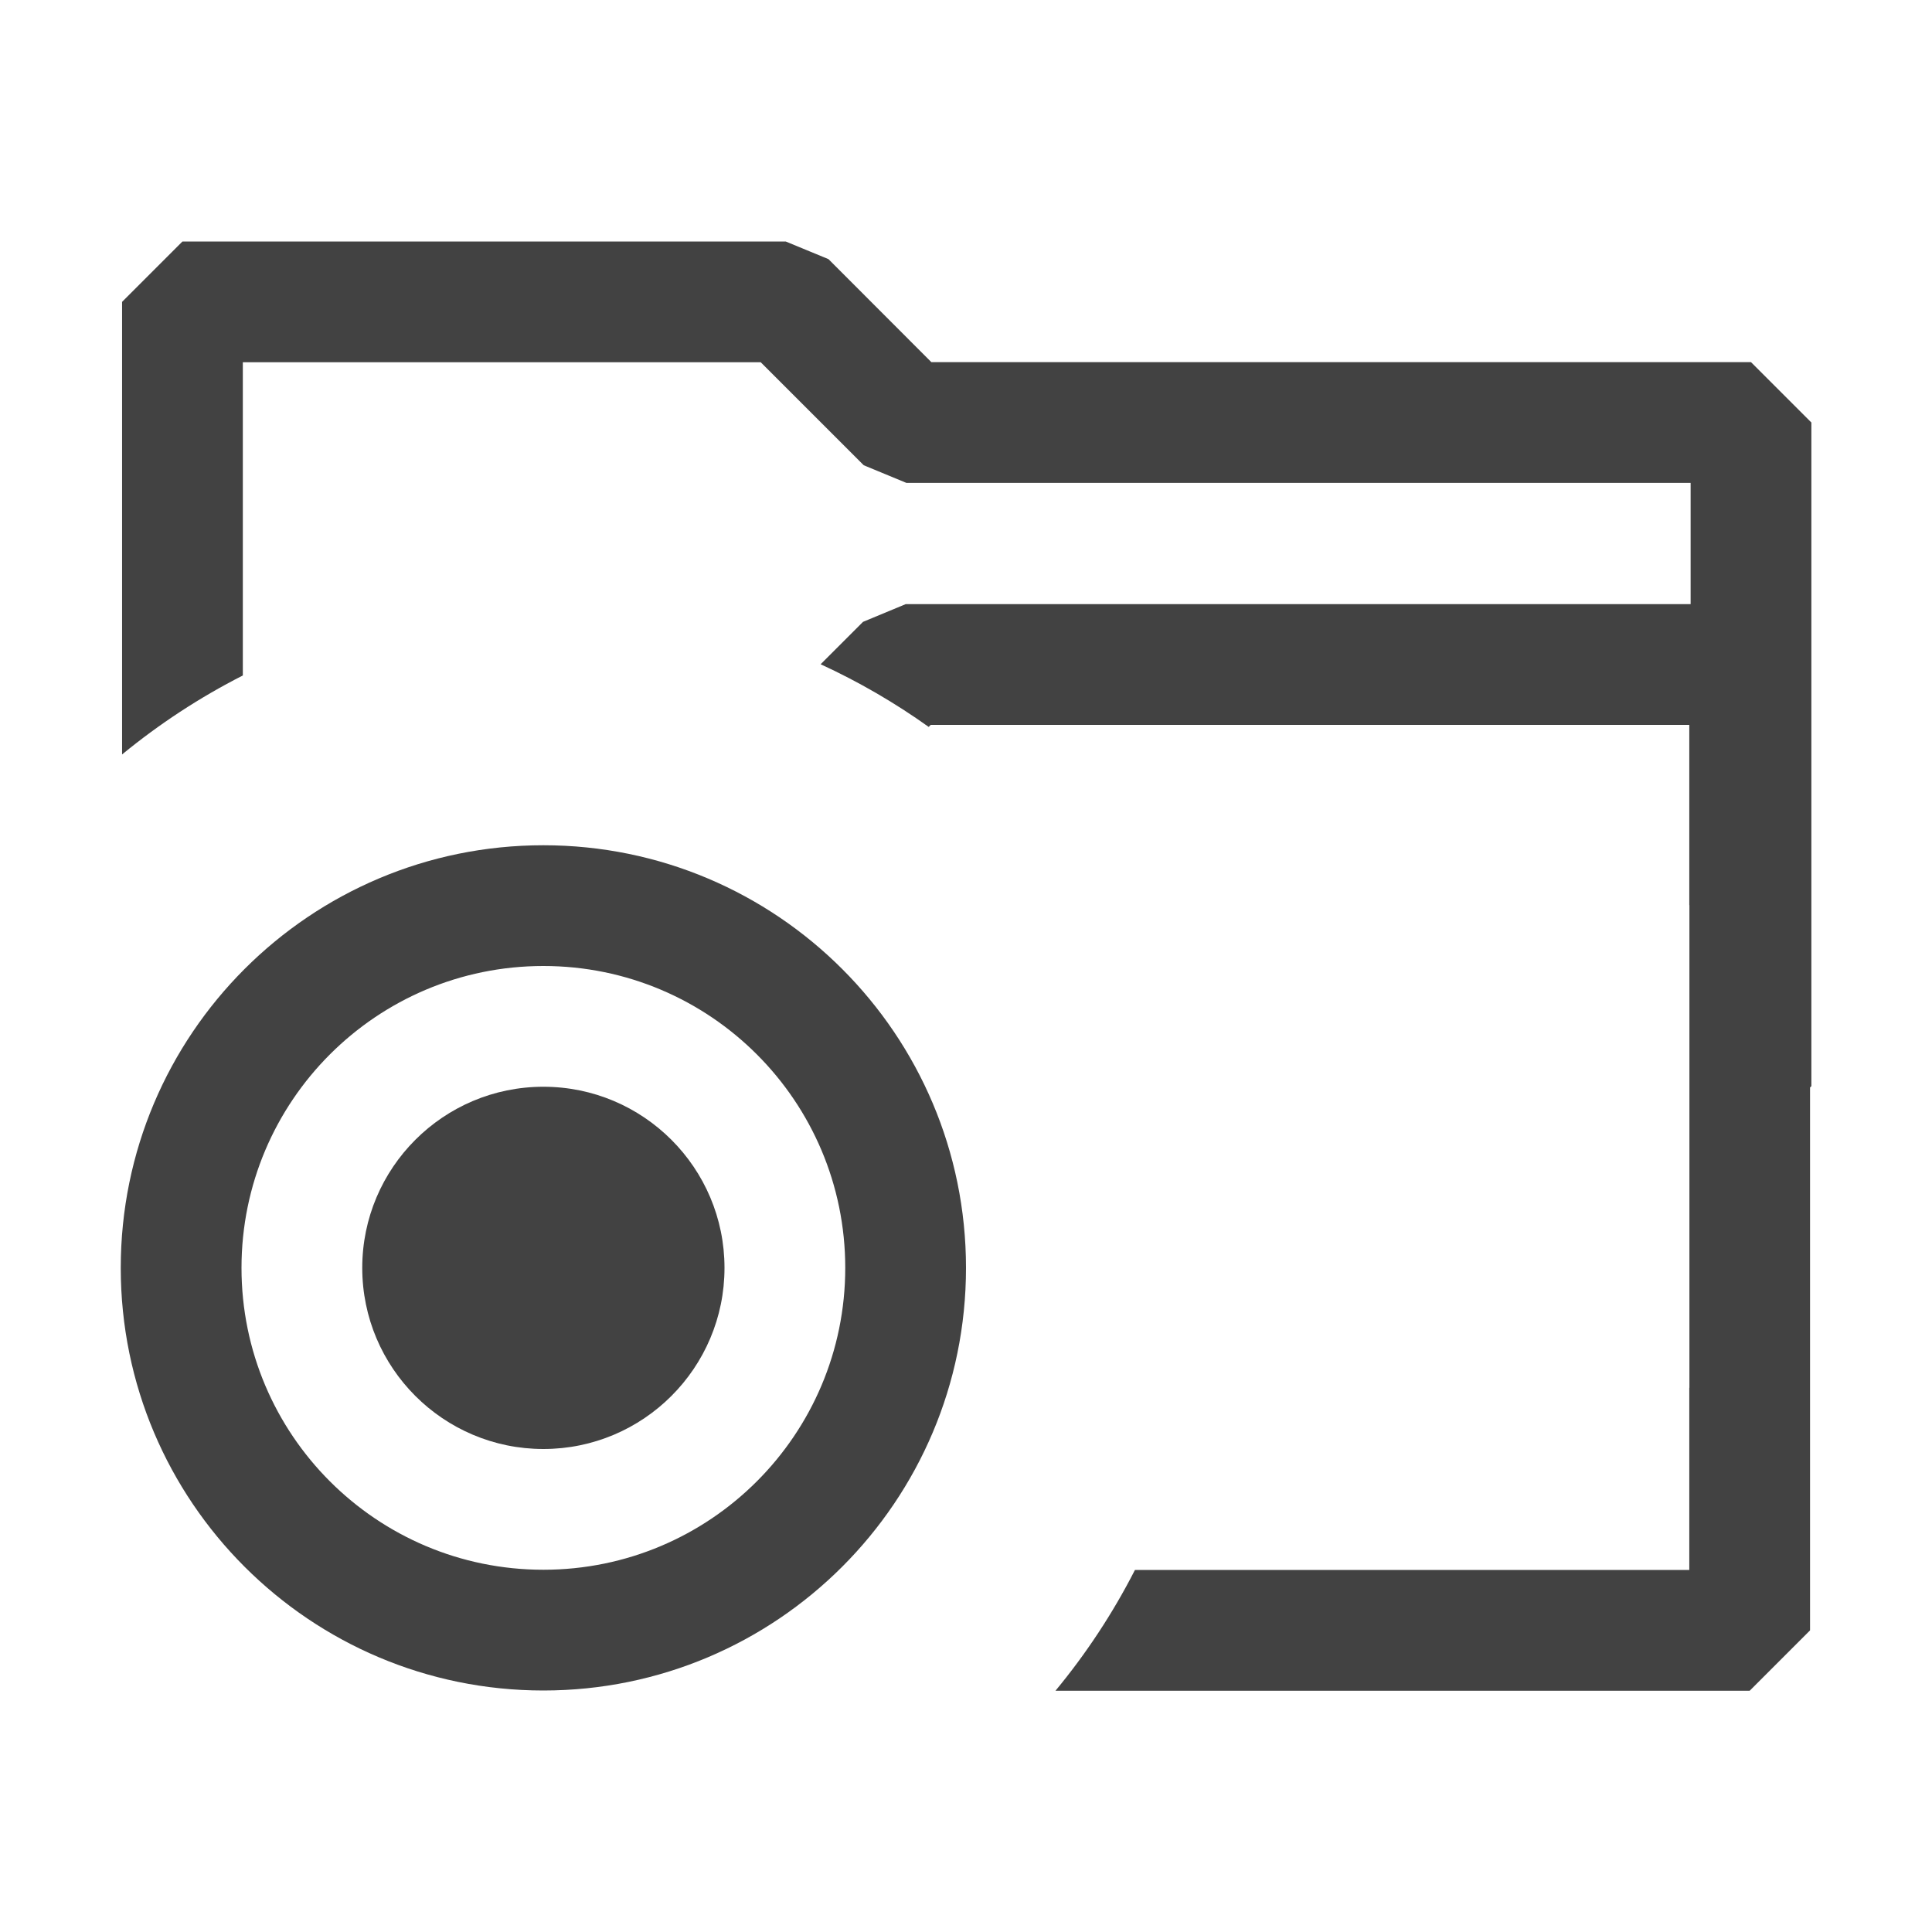
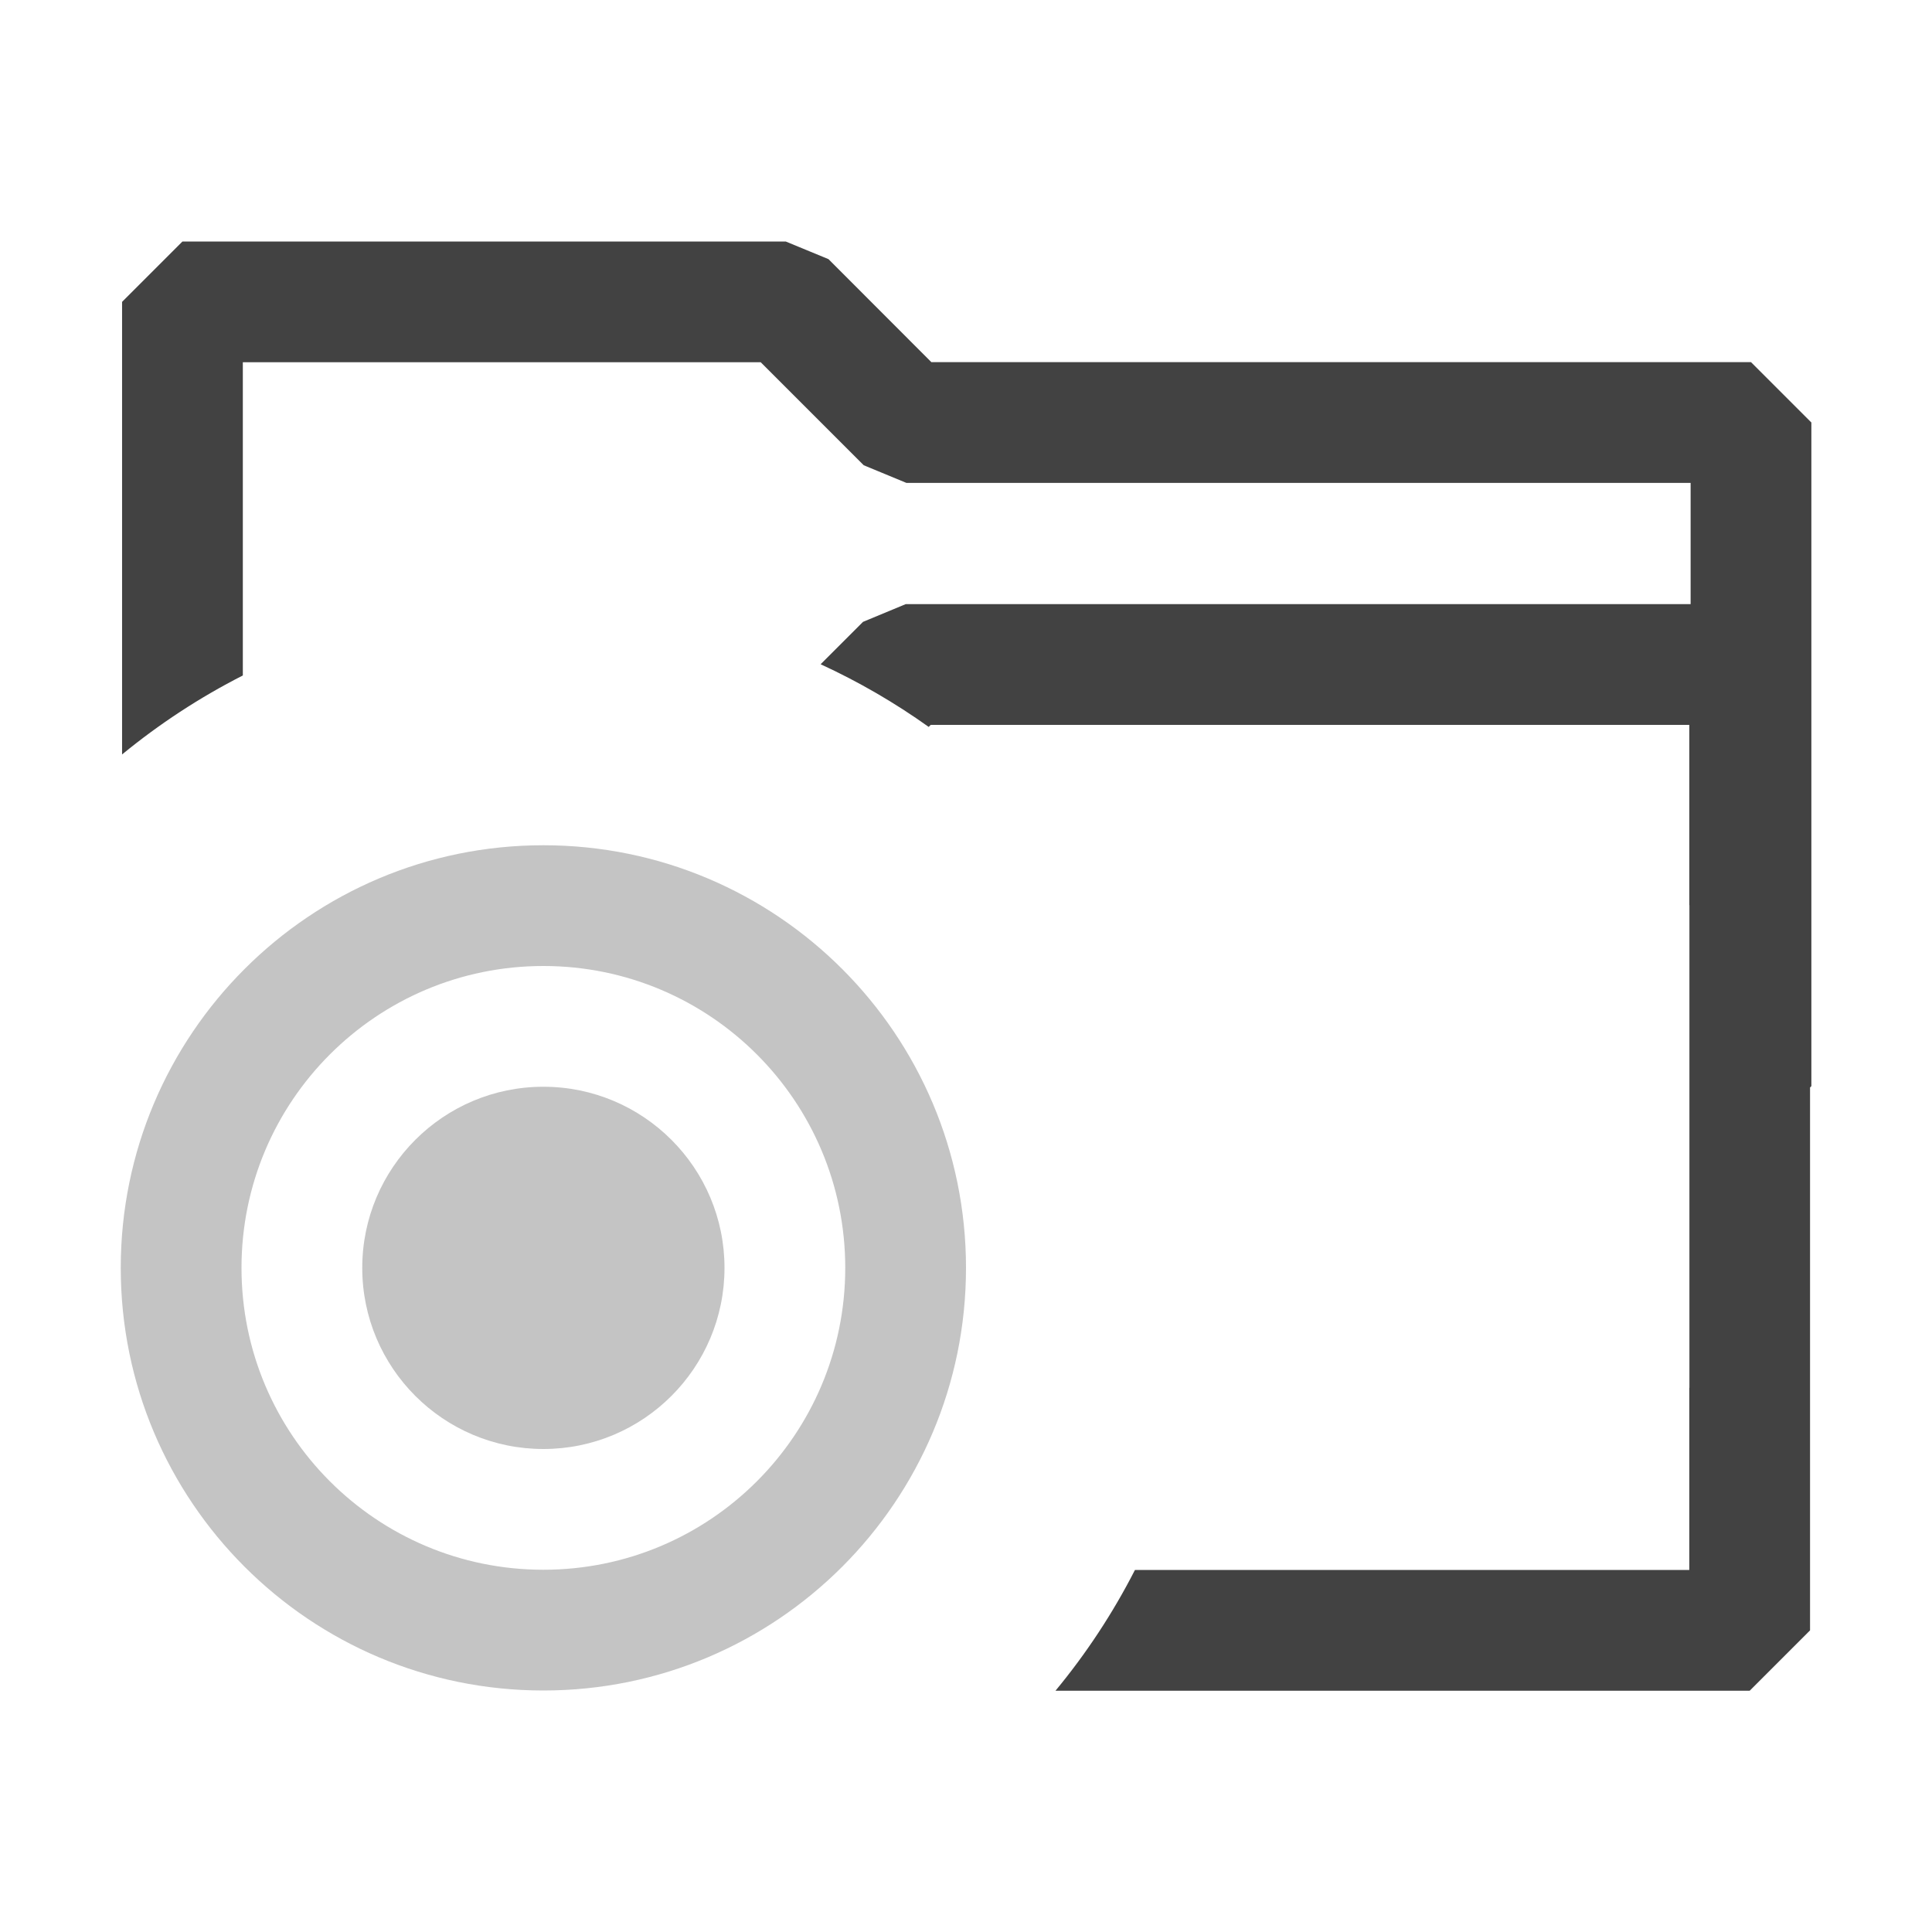
<svg xmlns="http://www.w3.org/2000/svg" width="16" height="16" viewBox="0 0 16 16" fill="none">
  <path fill-rule="evenodd" clip-rule="evenodd" d="M1.511 2L1.011 2.5V6.248C1.318 5.996 1.653 5.776 2.011 5.594V3H6.3L7.153 3.853L7.506 3.999H14.001V5.003H7.501L7.147 5.15L6.796 5.501C7.111 5.646 7.411 5.82 7.691 6.02L7.708 6.003H13.99V7.496H13.991V11.493H13.99V13.002H9.399C9.216 13.36 8.995 13.695 8.741 14.002H14.49L14.99 13.502V9.006L15.001 8.995V3.499L14.501 2.999H7.713L6.861 2.146L6.507 2H1.511Z" fill="#424242" />
-   <path d="M6 10.5C6 11.328 5.328 12 4.5 12C3.672 12 3 11.328 3 10.5C3 9.672 3.672 9 4.5 9C5.328 9 6 9.672 6 10.5Z" fill="#424242" />
-   <path fill-rule="evenodd" clip-rule="evenodd" d="M8 10.5C8 12.433 6.433 14 4.5 14C2.567 14 1 12.433 1 10.5C1 8.567 2.567 7 4.5 7C6.433 7 8 8.567 8 10.5ZM4.5 13C5.881 13 7 11.881 7 10.5C7 9.119 5.881 8 4.5 8C3.119 8 2 9.119 2 10.5C2 11.881 3.119 13 4.5 13Z" fill="#424242" />
+   <path d="M6 10.5C6 11.328 5.328 12 4.5 12C3.672 12 3 11.328 3 10.5C3 9.672 3.672 9 4.5 9C5.328 9 6 9.672 6 10.5Z" fill="#C4C4C4" />
+   <path fill-rule="evenodd" clip-rule="evenodd" d="M8 10.5C8 12.433 6.433 14 4.5 14C2.567 14 1 12.433 1 10.5C1 8.567 2.567 7 4.5 7C6.433 7 8 8.567 8 10.5ZM4.5 13C5.881 13 7 11.881 7 10.5C7 9.119 5.881 8 4.5 8C3.119 8 2 9.119 2 10.5C2 11.881 3.119 13 4.5 13Z" fill="#C4C4C4" />
</svg>
